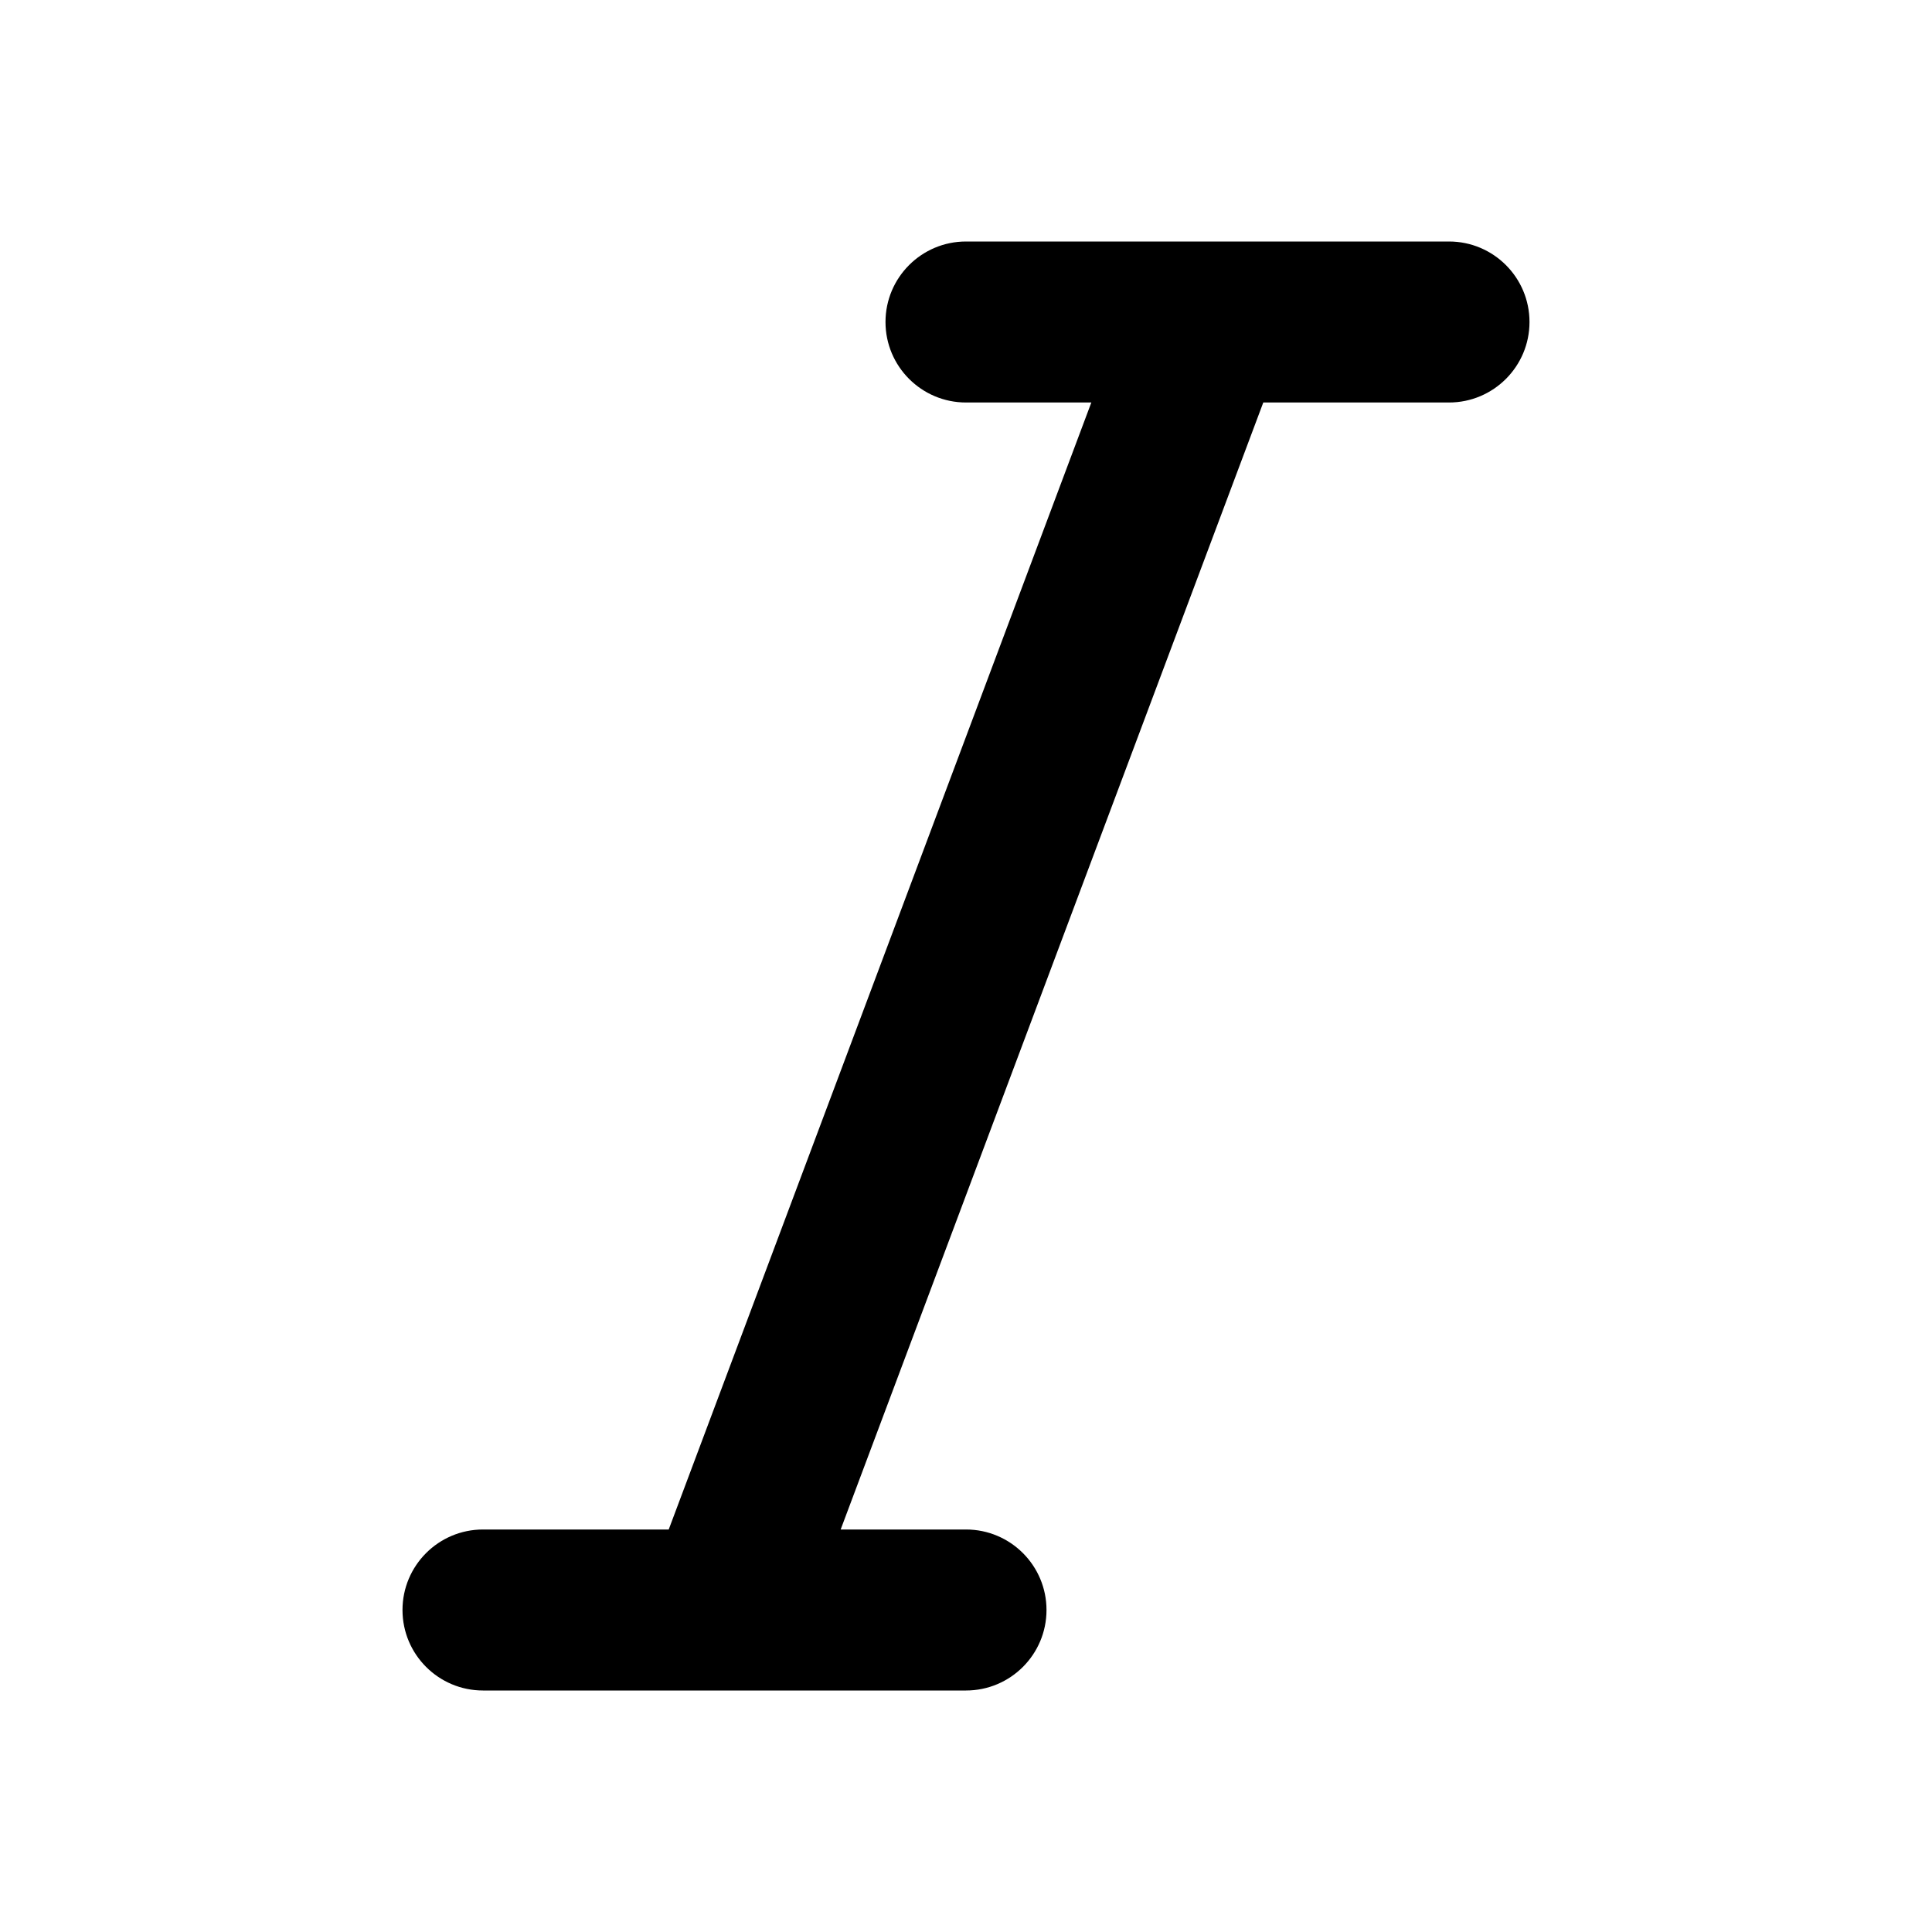
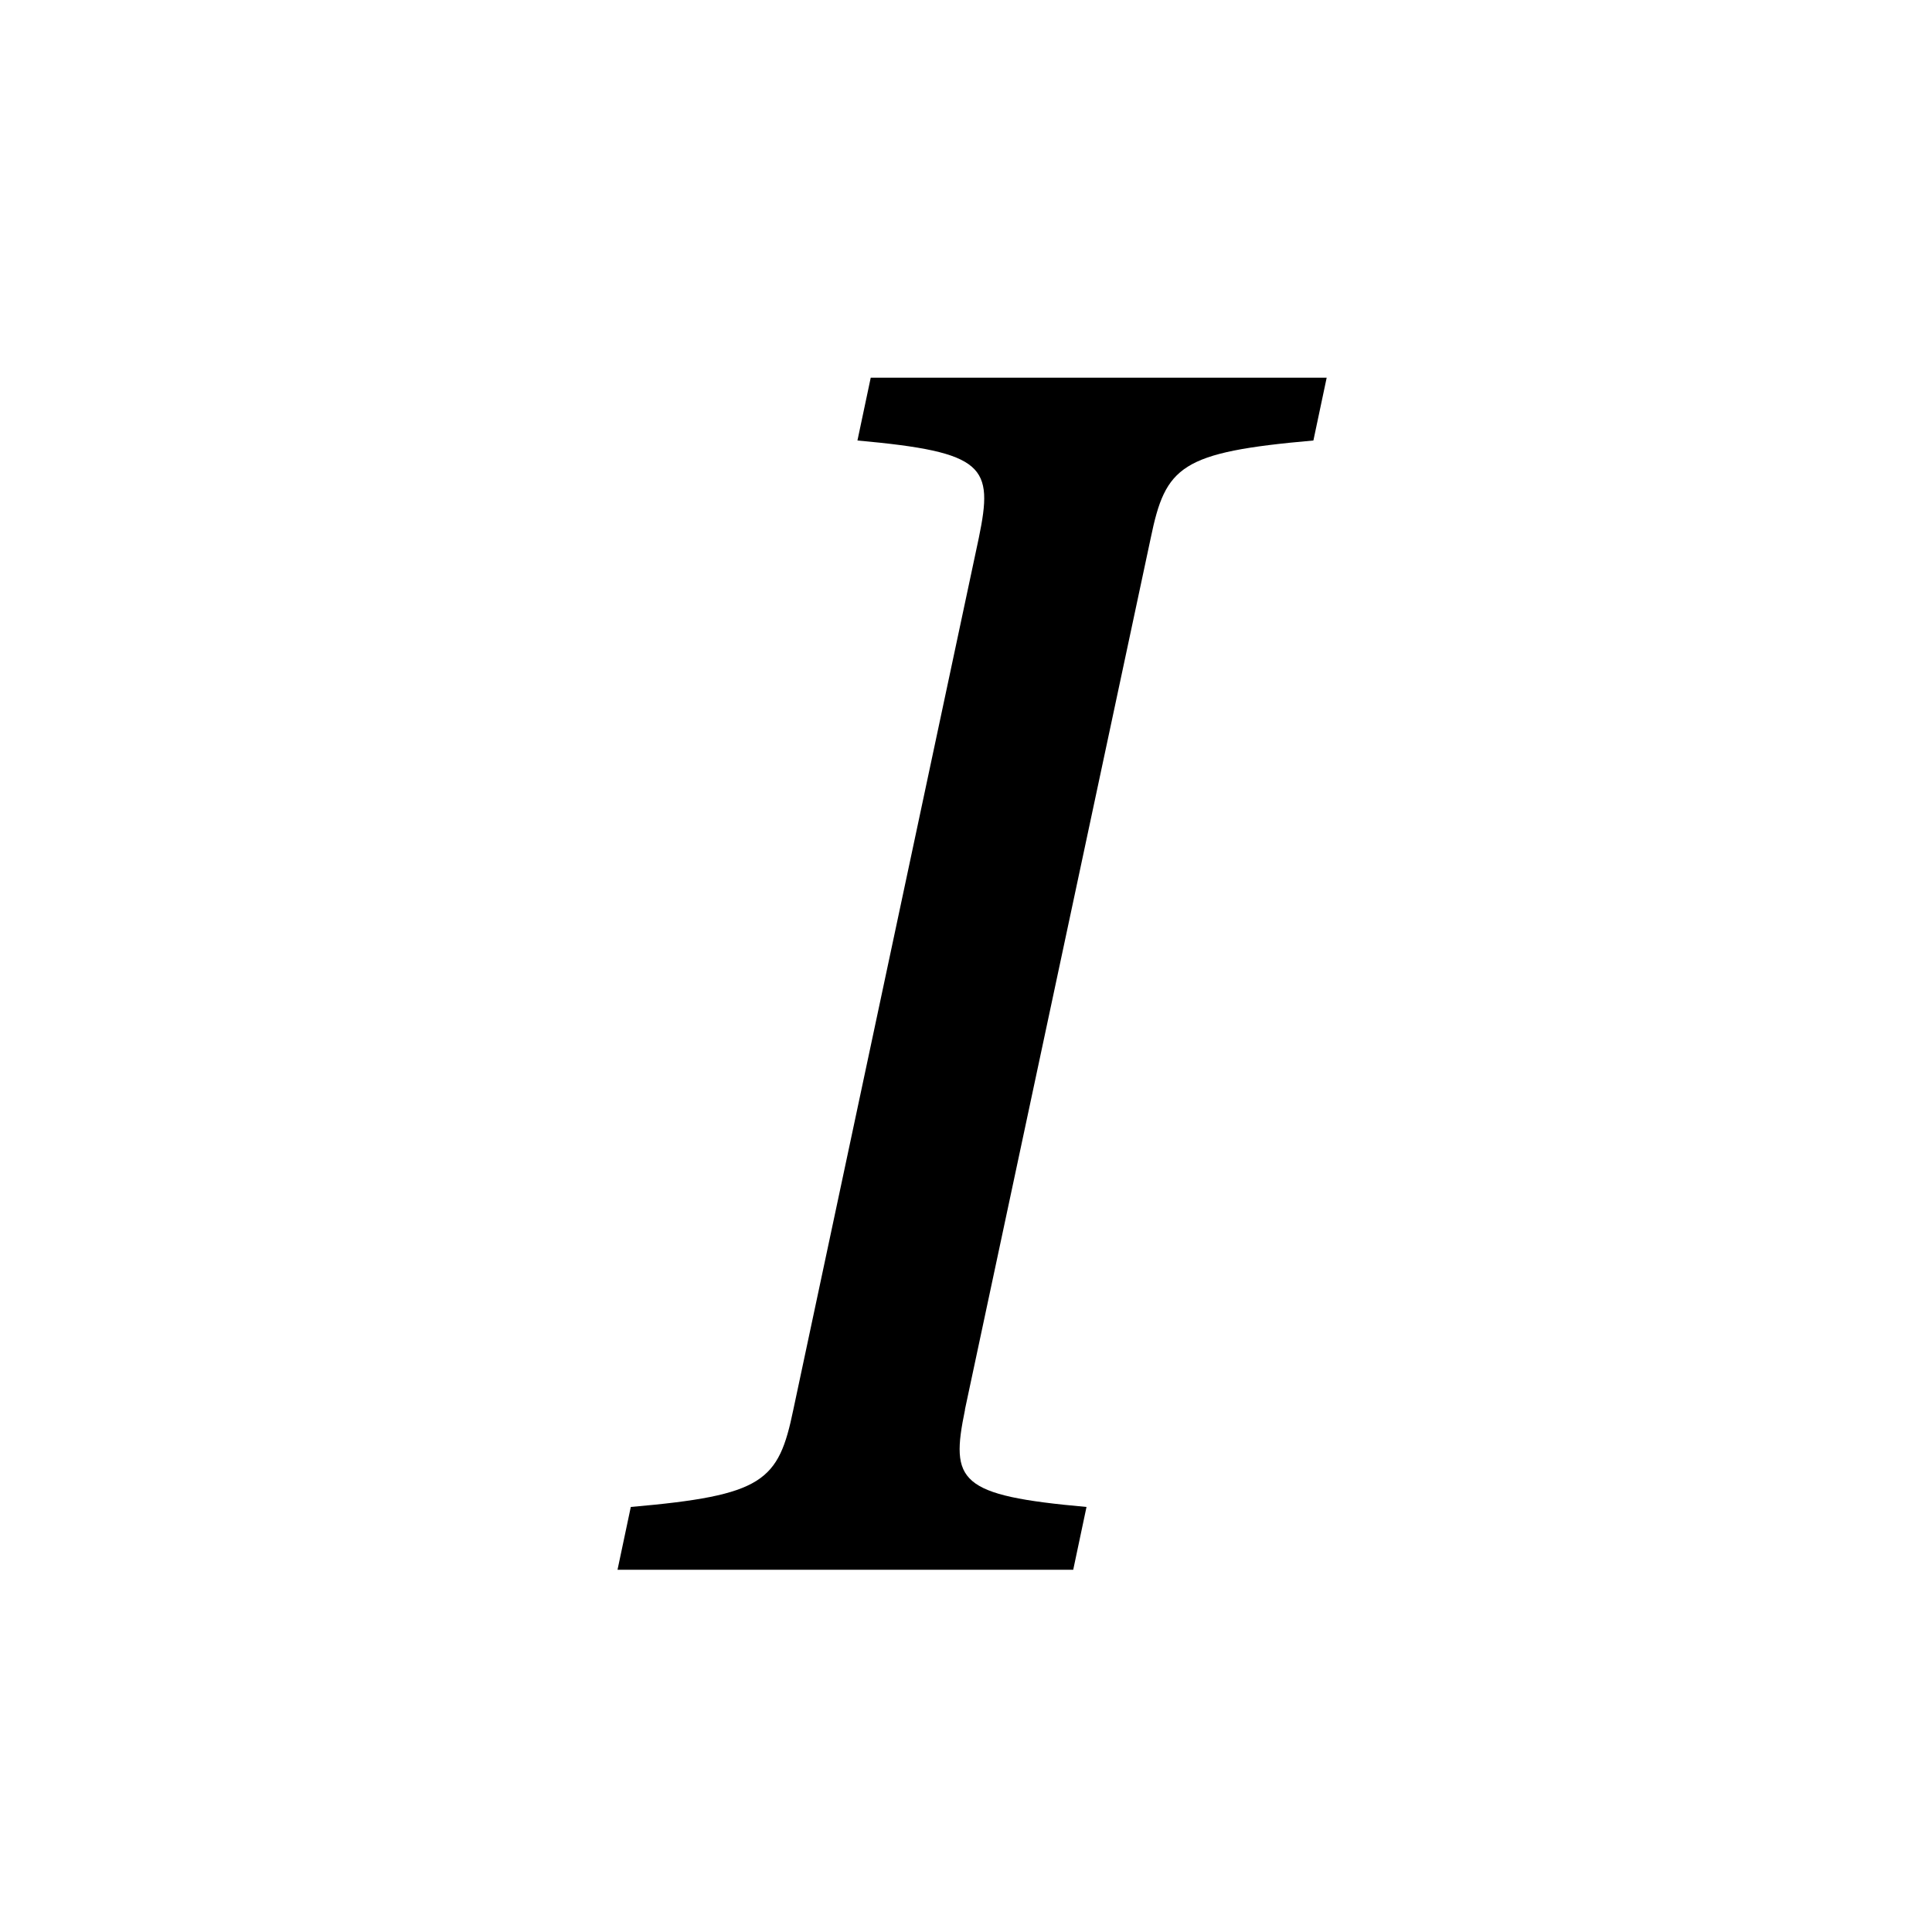
- <svg xmlns="http://www.w3.org/2000/svg" width="800px" height="800px" viewBox="0 0 24 24" fill="none">
-   <path d="M15.023 3H18C18.552 3 19 3.448 19 4C19 4.552 18.552 5 18 5H15.693L10.443 19H12C12.552 19 13 19.448 13 20C13 20.552 12.552 21 12 21H9.023C9.008 21 8.992 21 8.977 21H6C5.448 21 5 20.552 5 20C5 19.448 5.448 19 6 19H8.307L13.557 5H12C11.448 5 11 4.552 11 4C11 3.448 11.448 3 12 3H14.977C14.992 3 15.008 3 15.023 3Z" fill="#000000" />
+ <svg xmlns="http://www.w3.org/2000/svg" width="16" height="16" fill="currentColor" class="bi bi-type-italic">
+   <path d="M7.991 11.674 9.53 4.455c.123-.595.246-.71 1.347-.807l.11-.52H7.211l-.11.52c1.06.096 1.128.212 1.005.807L6.57 11.674c-.123.595-.246.71-1.346.806l-.11.52h3.774l.11-.52c-1.06-.095-1.129-.211-1.006-.806z" />
</svg>
